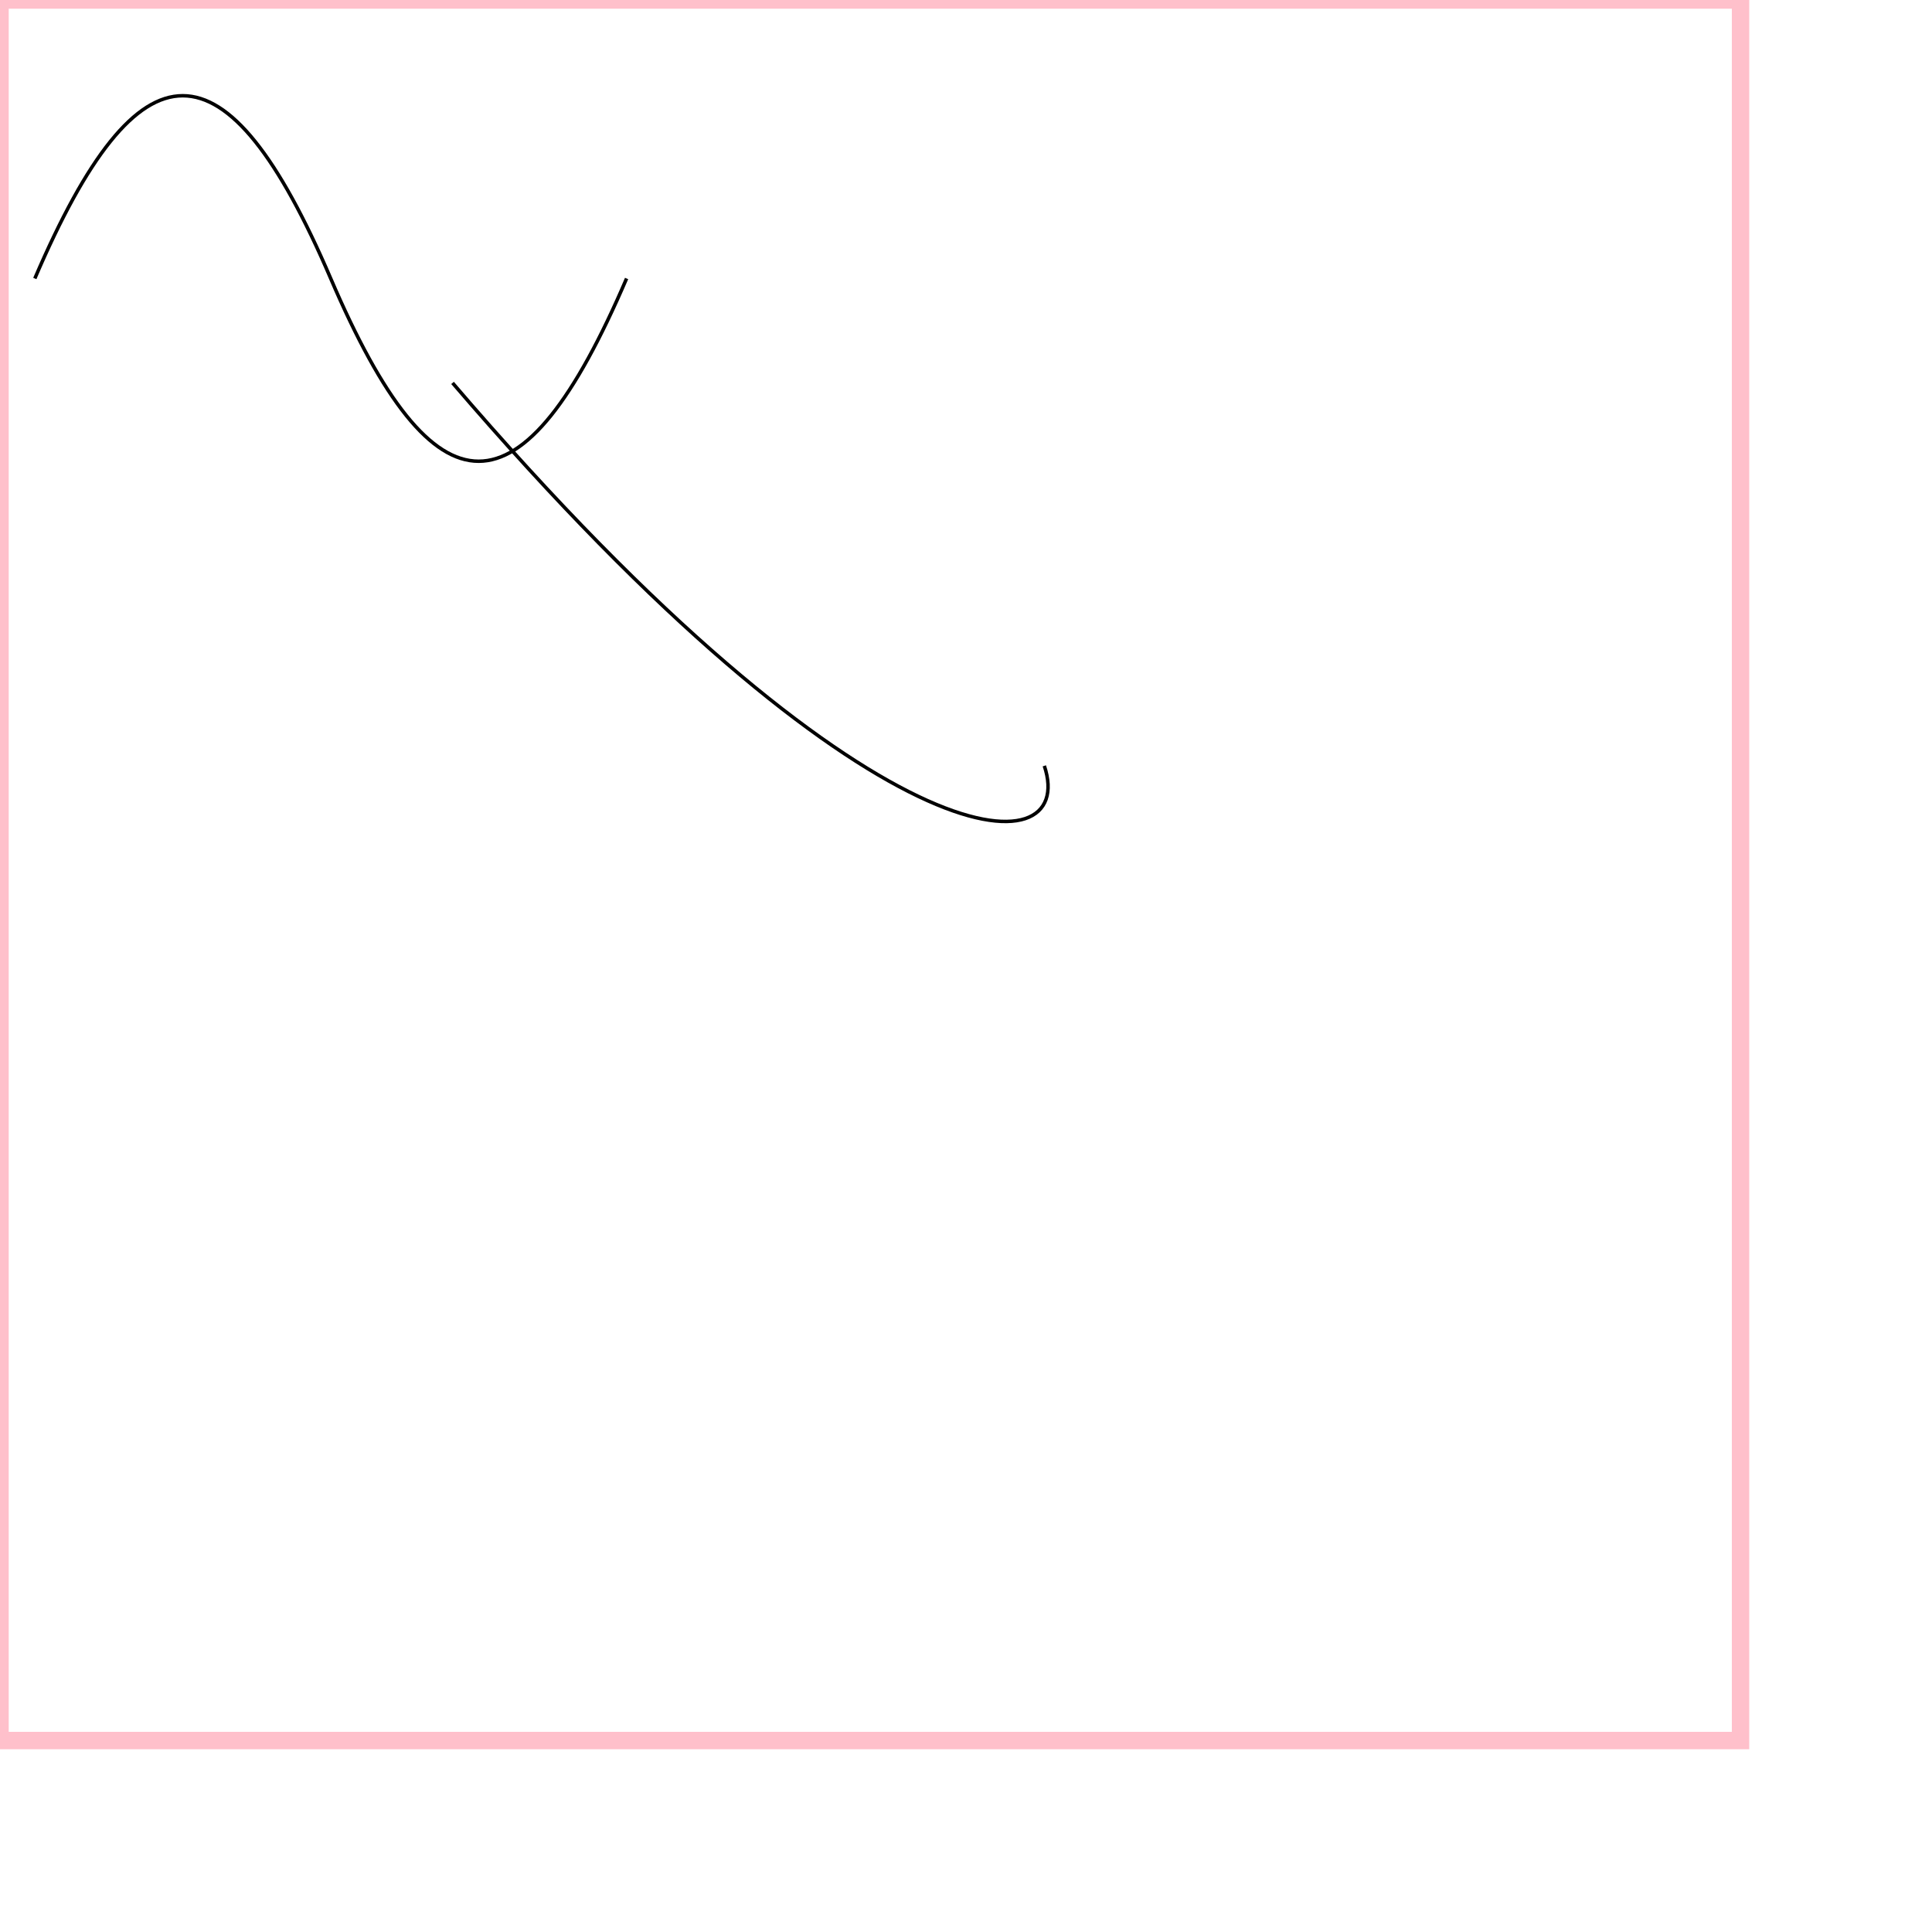
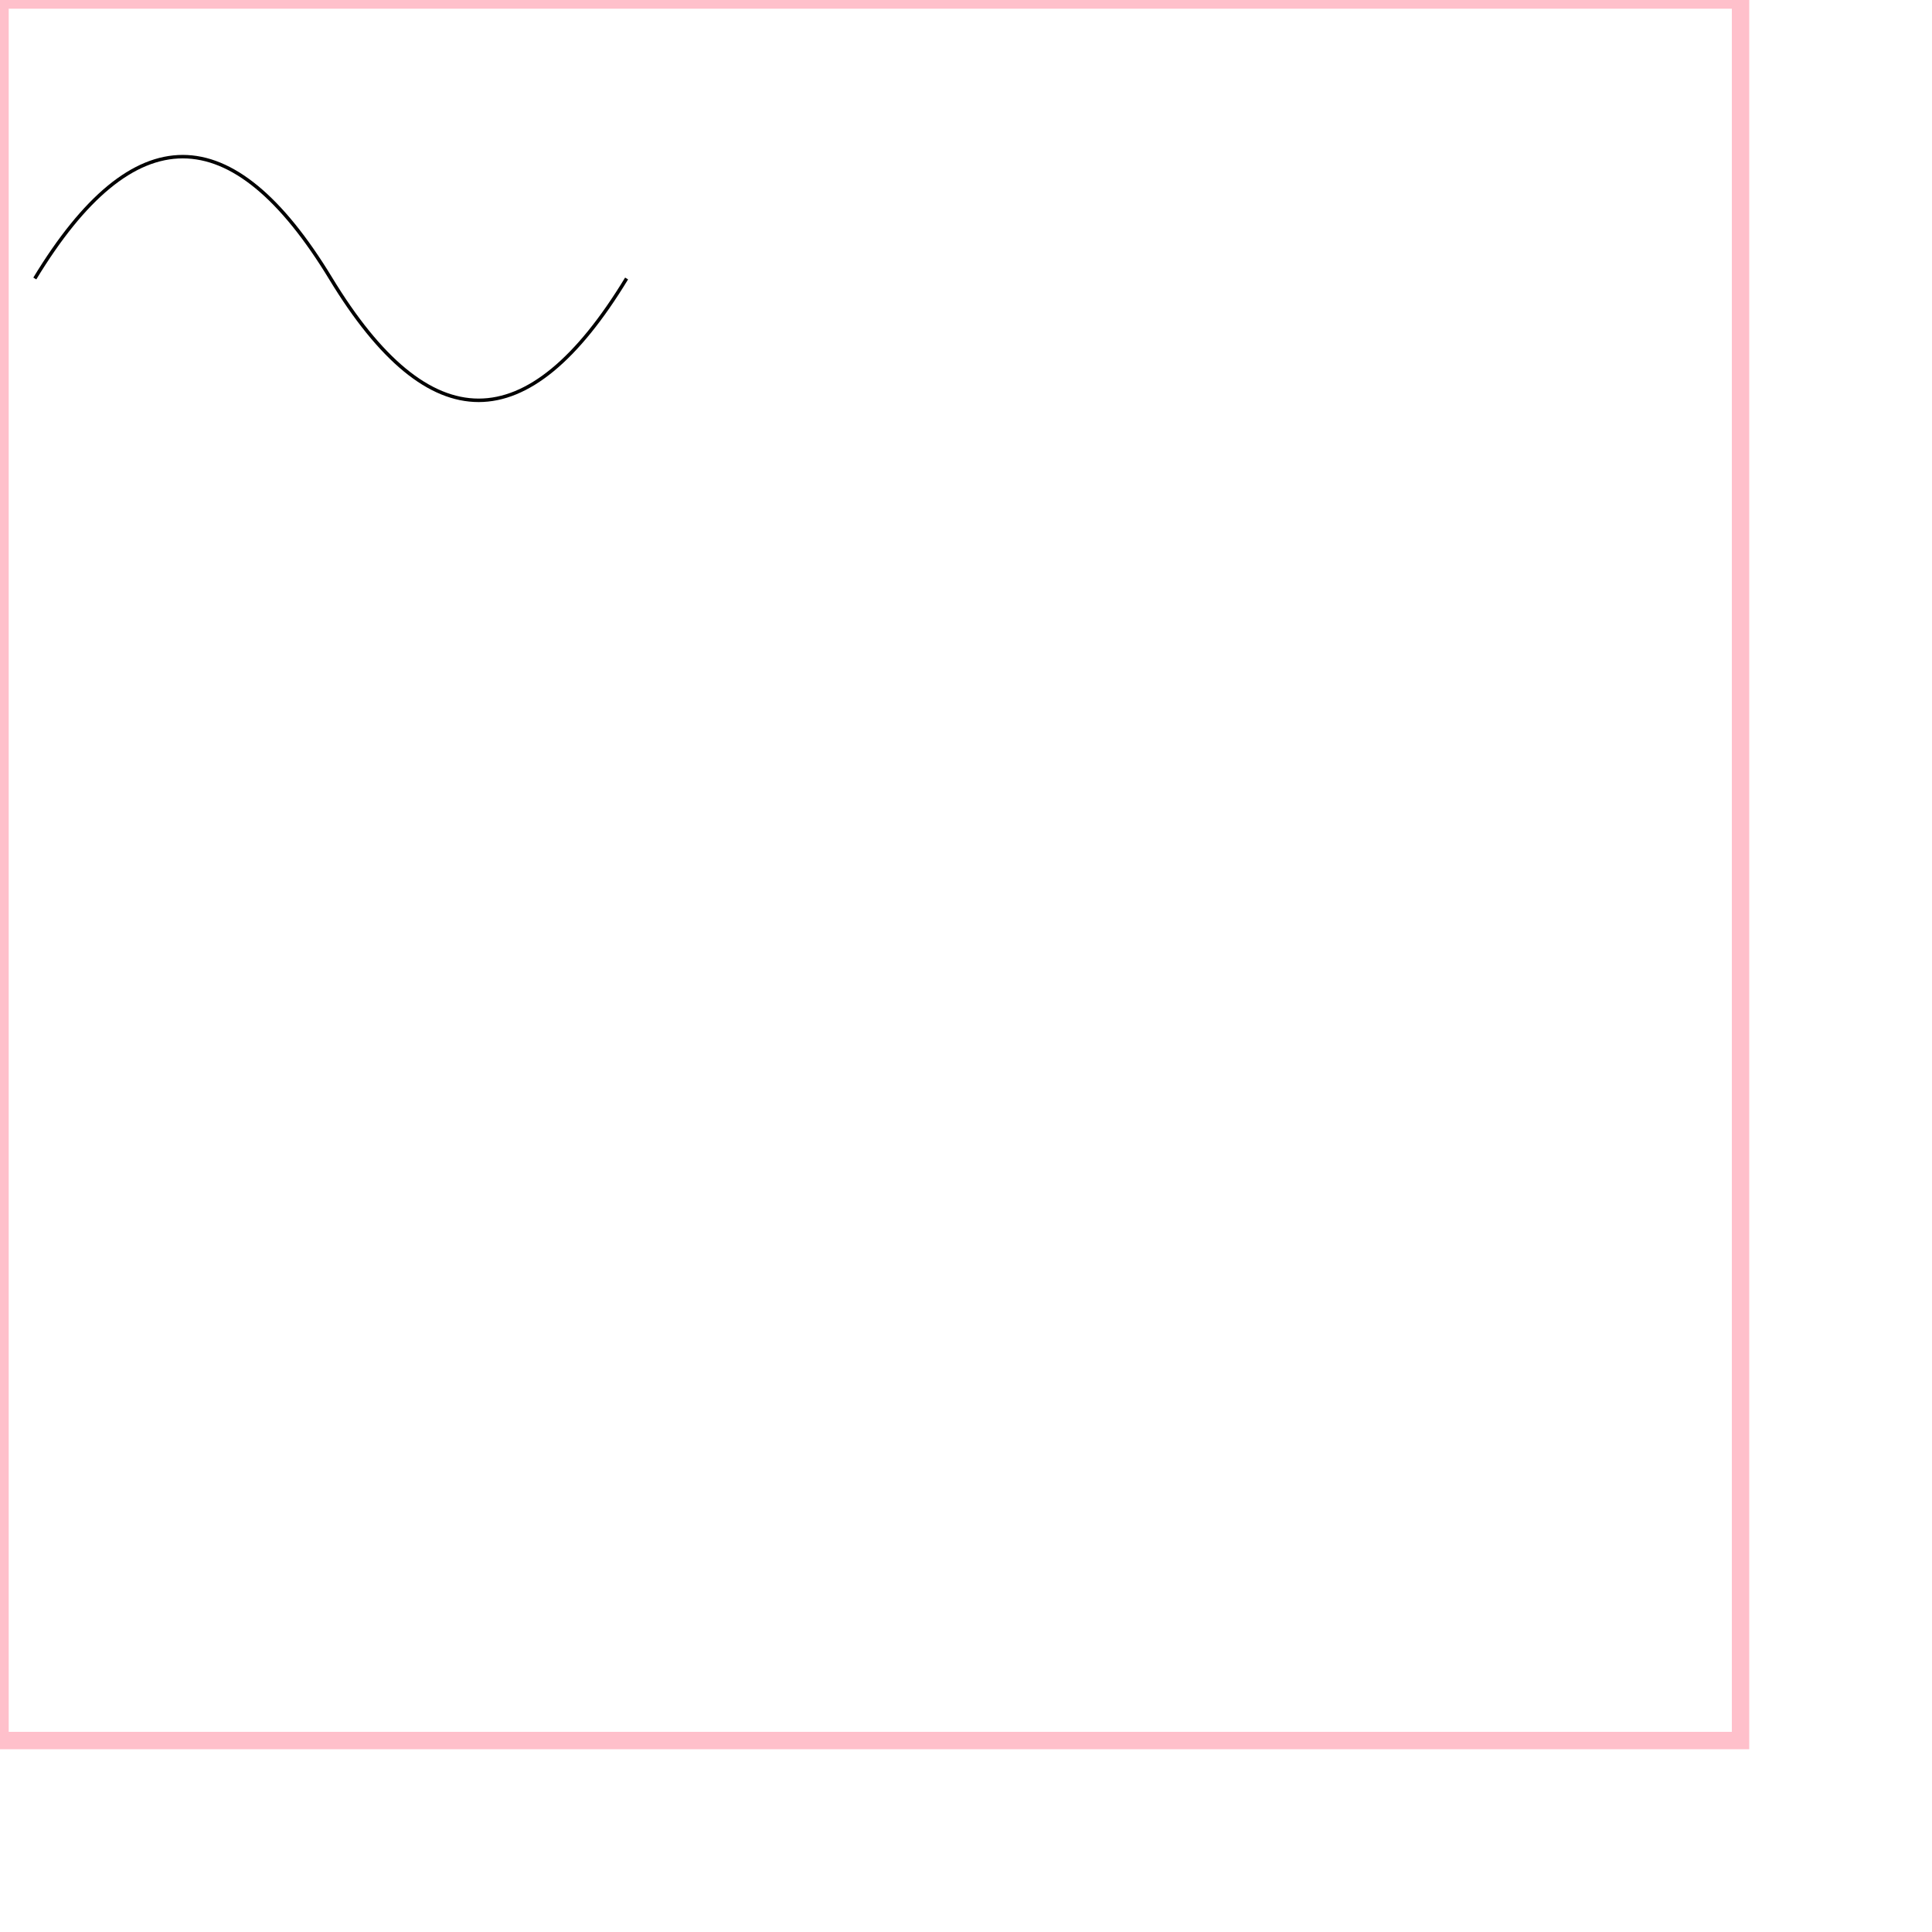
<svg xmlns="http://www.w3.org/2000/svg" viewBox="0 0 555 555">
  <rect x="0" y="0" width="500" height="500" style="fill:none;stroke:pink;stroke-width:5" />
-   <path d="M130 110 c 120 140, 180 140, 170 110" stroke="black" fill="none" />
-   <path d="M 10 80 C 40 10, 65 10, 95 80 S 150 150, 180 80" stroke="black" fill="none" />
+   <path d="M 10 80 Q 52.5 10, 95 80 T 180 80" stroke="black" fill="none" />
</svg>
